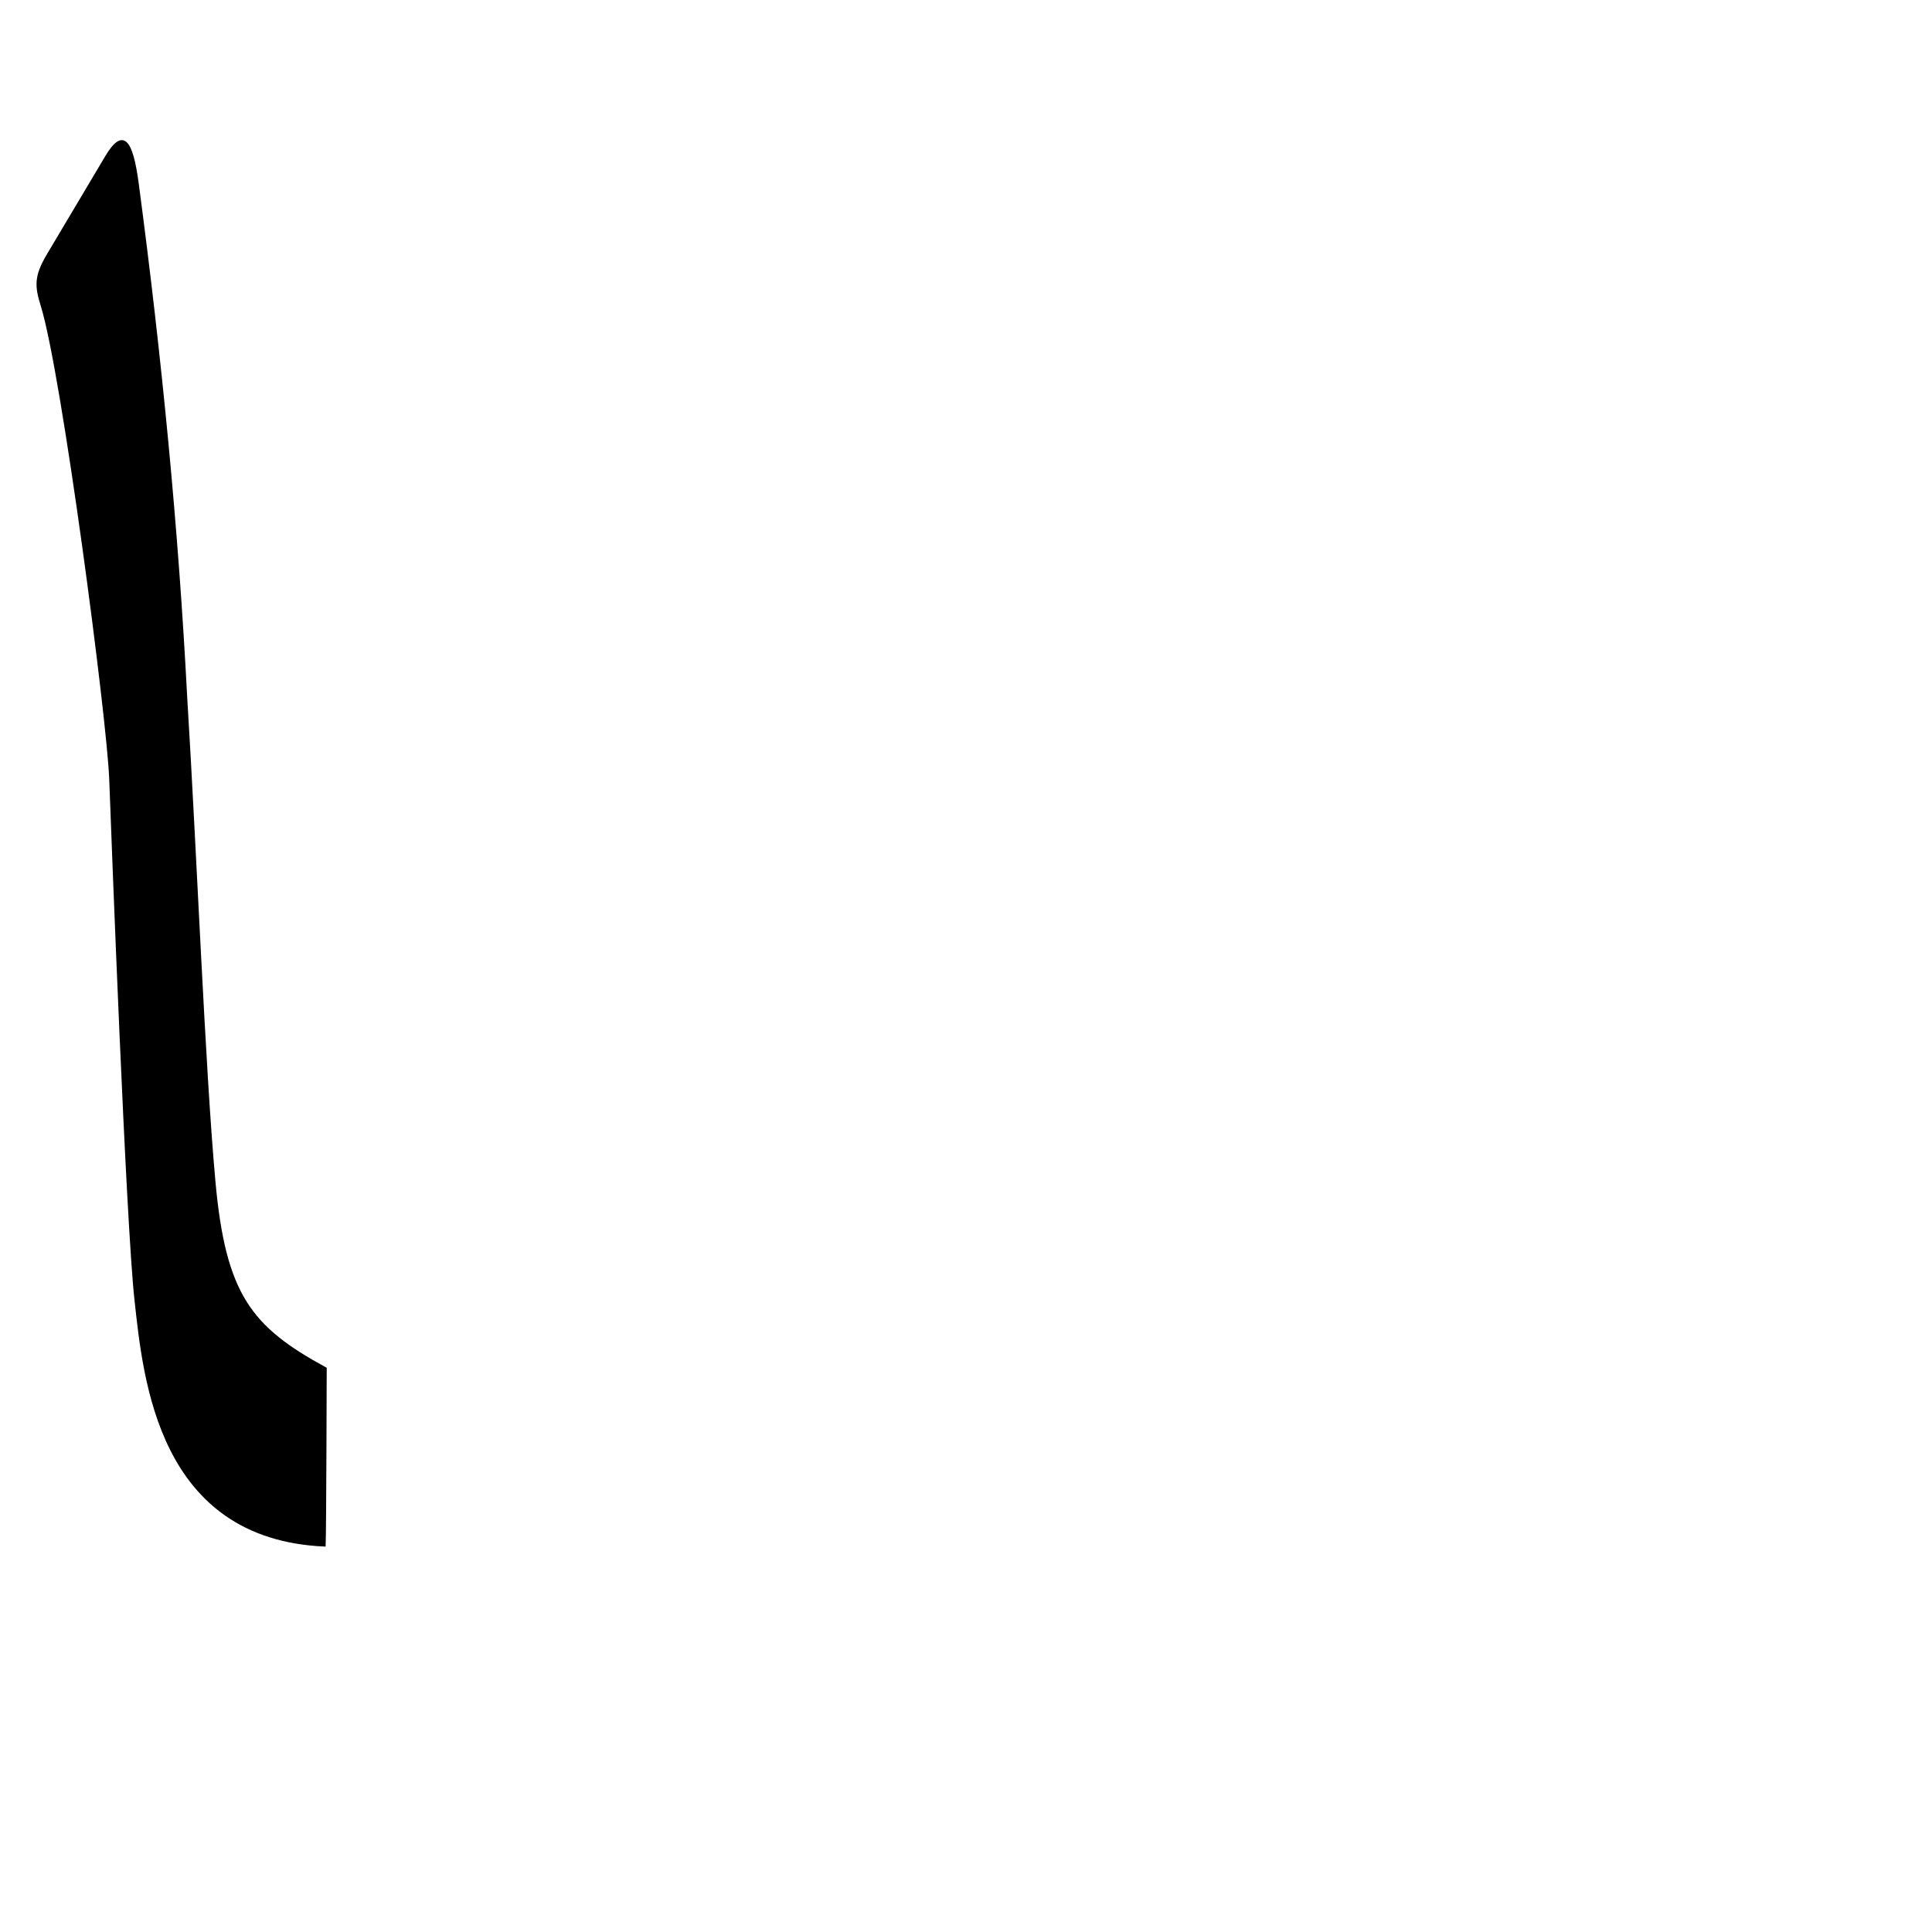
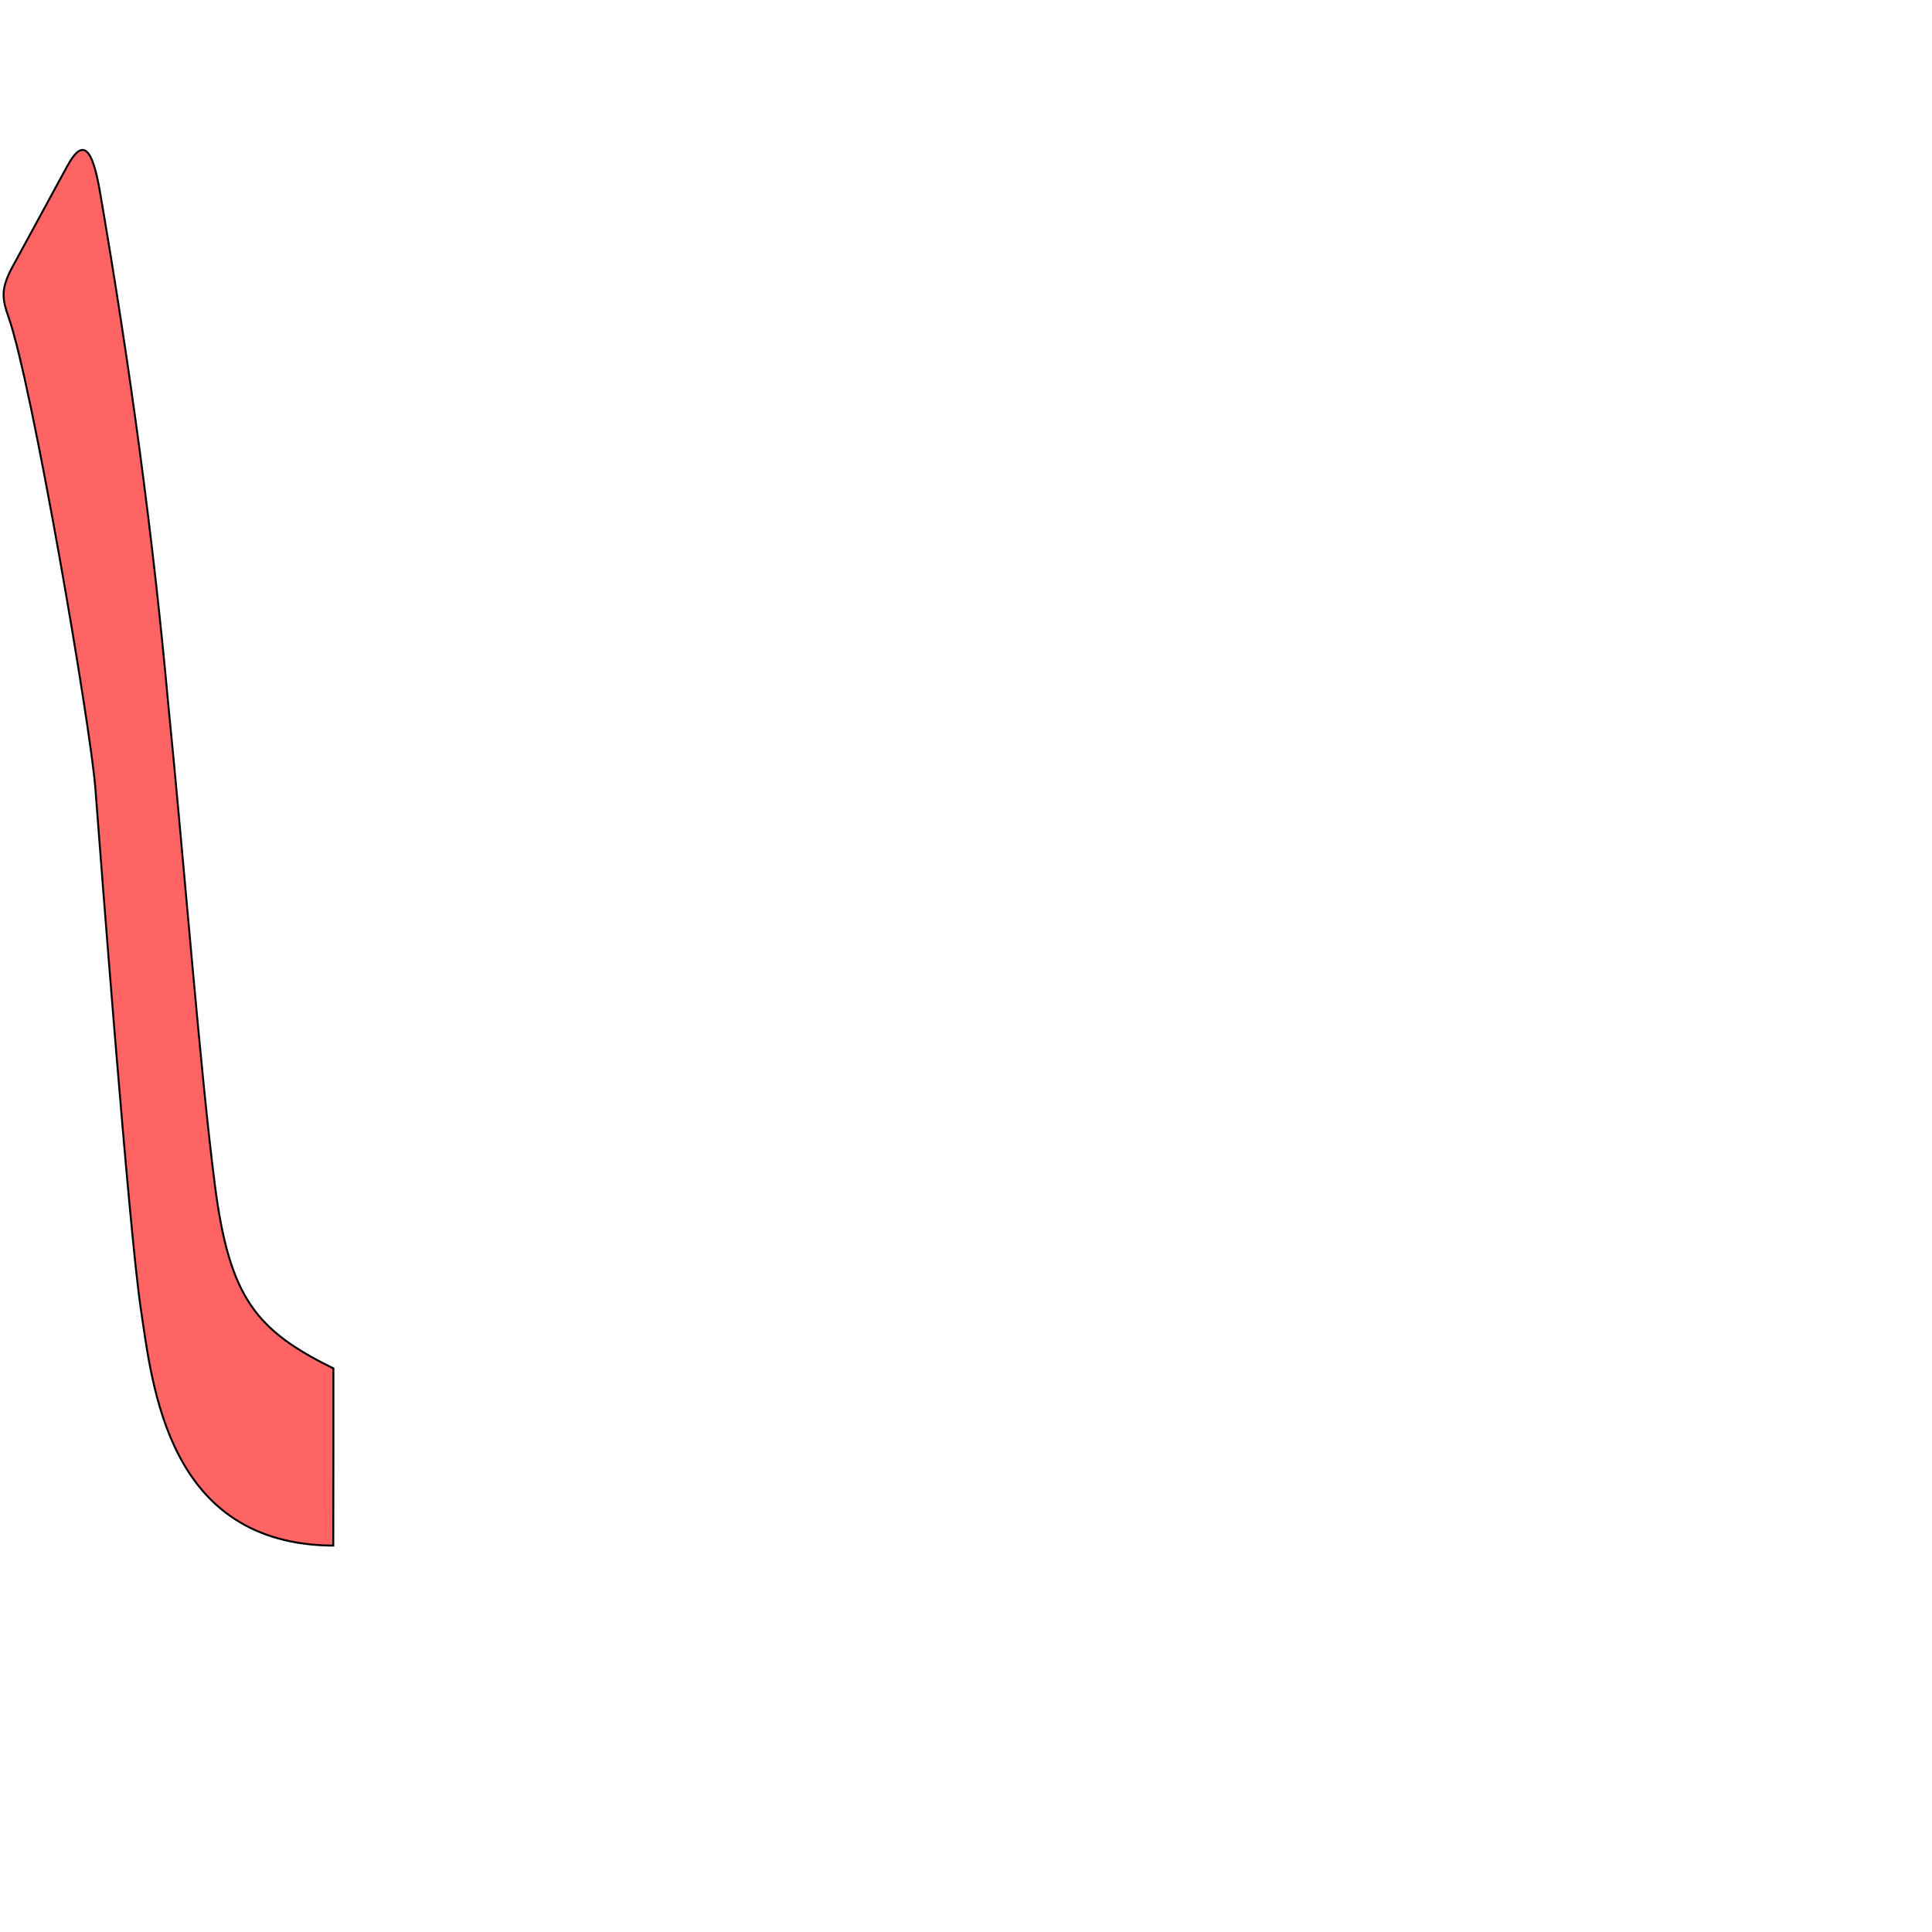
<svg xmlns="http://www.w3.org/2000/svg" version="1.0" width="1000" height="1000" id="svg5496">
  <defs id="defs5498">
    </defs>
  <g id="layer1" transform="matrix(0.3,0,0,0.3,-41.78657,525.3632)" />
-   <path style="fill:#000000;fill-opacity:1;fill-rule:evenodd;stroke:#000000;stroke-width:1px;stroke-linecap:butt;stroke-linejoin:miter;stroke-miterlimit:4;stroke-dasharray:none;stroke-opacity:1" d="M 54.915,81.076 L 24.654,131.959 C 18.13,142.931 18.423,148.096 21.571,158.172 C 32.35,192.677 55.834,371.384 57.035,403.339 C 58.236,435.293 65.621,632.293 70.141,673.176 C 74.662,714.06 82.317,796.221 168.054,800 C 168.408,792.75 168.606,708.255 168.606,708.255 C 129.682,687.092 116.331,670.165 111.002,611.499 C 105.674,552.834 101.494,443.905 96.354,360.165 C 91.927,274.695 83.426,186.177 71.298,94.953 C 68.266,72.15 63.612,66.451 54.915,81.076 z" id="path2497" />
+   <path style="fill:#ff0000;fill-opacity:0.608;fill-rule:evenodd;stroke:#000000;stroke-width:1px;stroke-linecap:butt;stroke-linejoin:miter;stroke-miterlimit:4;stroke-opacity:1;stroke-dasharray:none" d="M 34.822,85.964 6.543,137.975 c -6.097,11.214 -5.606,16.365 -2.073,26.312 12.1,34.064 42.445,211.735 44.876,243.62 2.431,31.885 17.394,228.454 23.484,269.133 6.091,40.679 13.861,122.485 99.679,122.961 0.07,-7.258 0.06,-91.698 0.06,-91.698 -39.709,-19.649 -53.702,-36.05 -61.286,-94.467 -7.582,-58.417 -15.952,-167.104 -24.312,-250.584 -7.715,-85.236 -19.616,-173.361 -35.246,-264.051 -3.908,-22.669 -8.778,-28.185 -16.906,-13.236 z" id="path2497-1" />
</svg>
